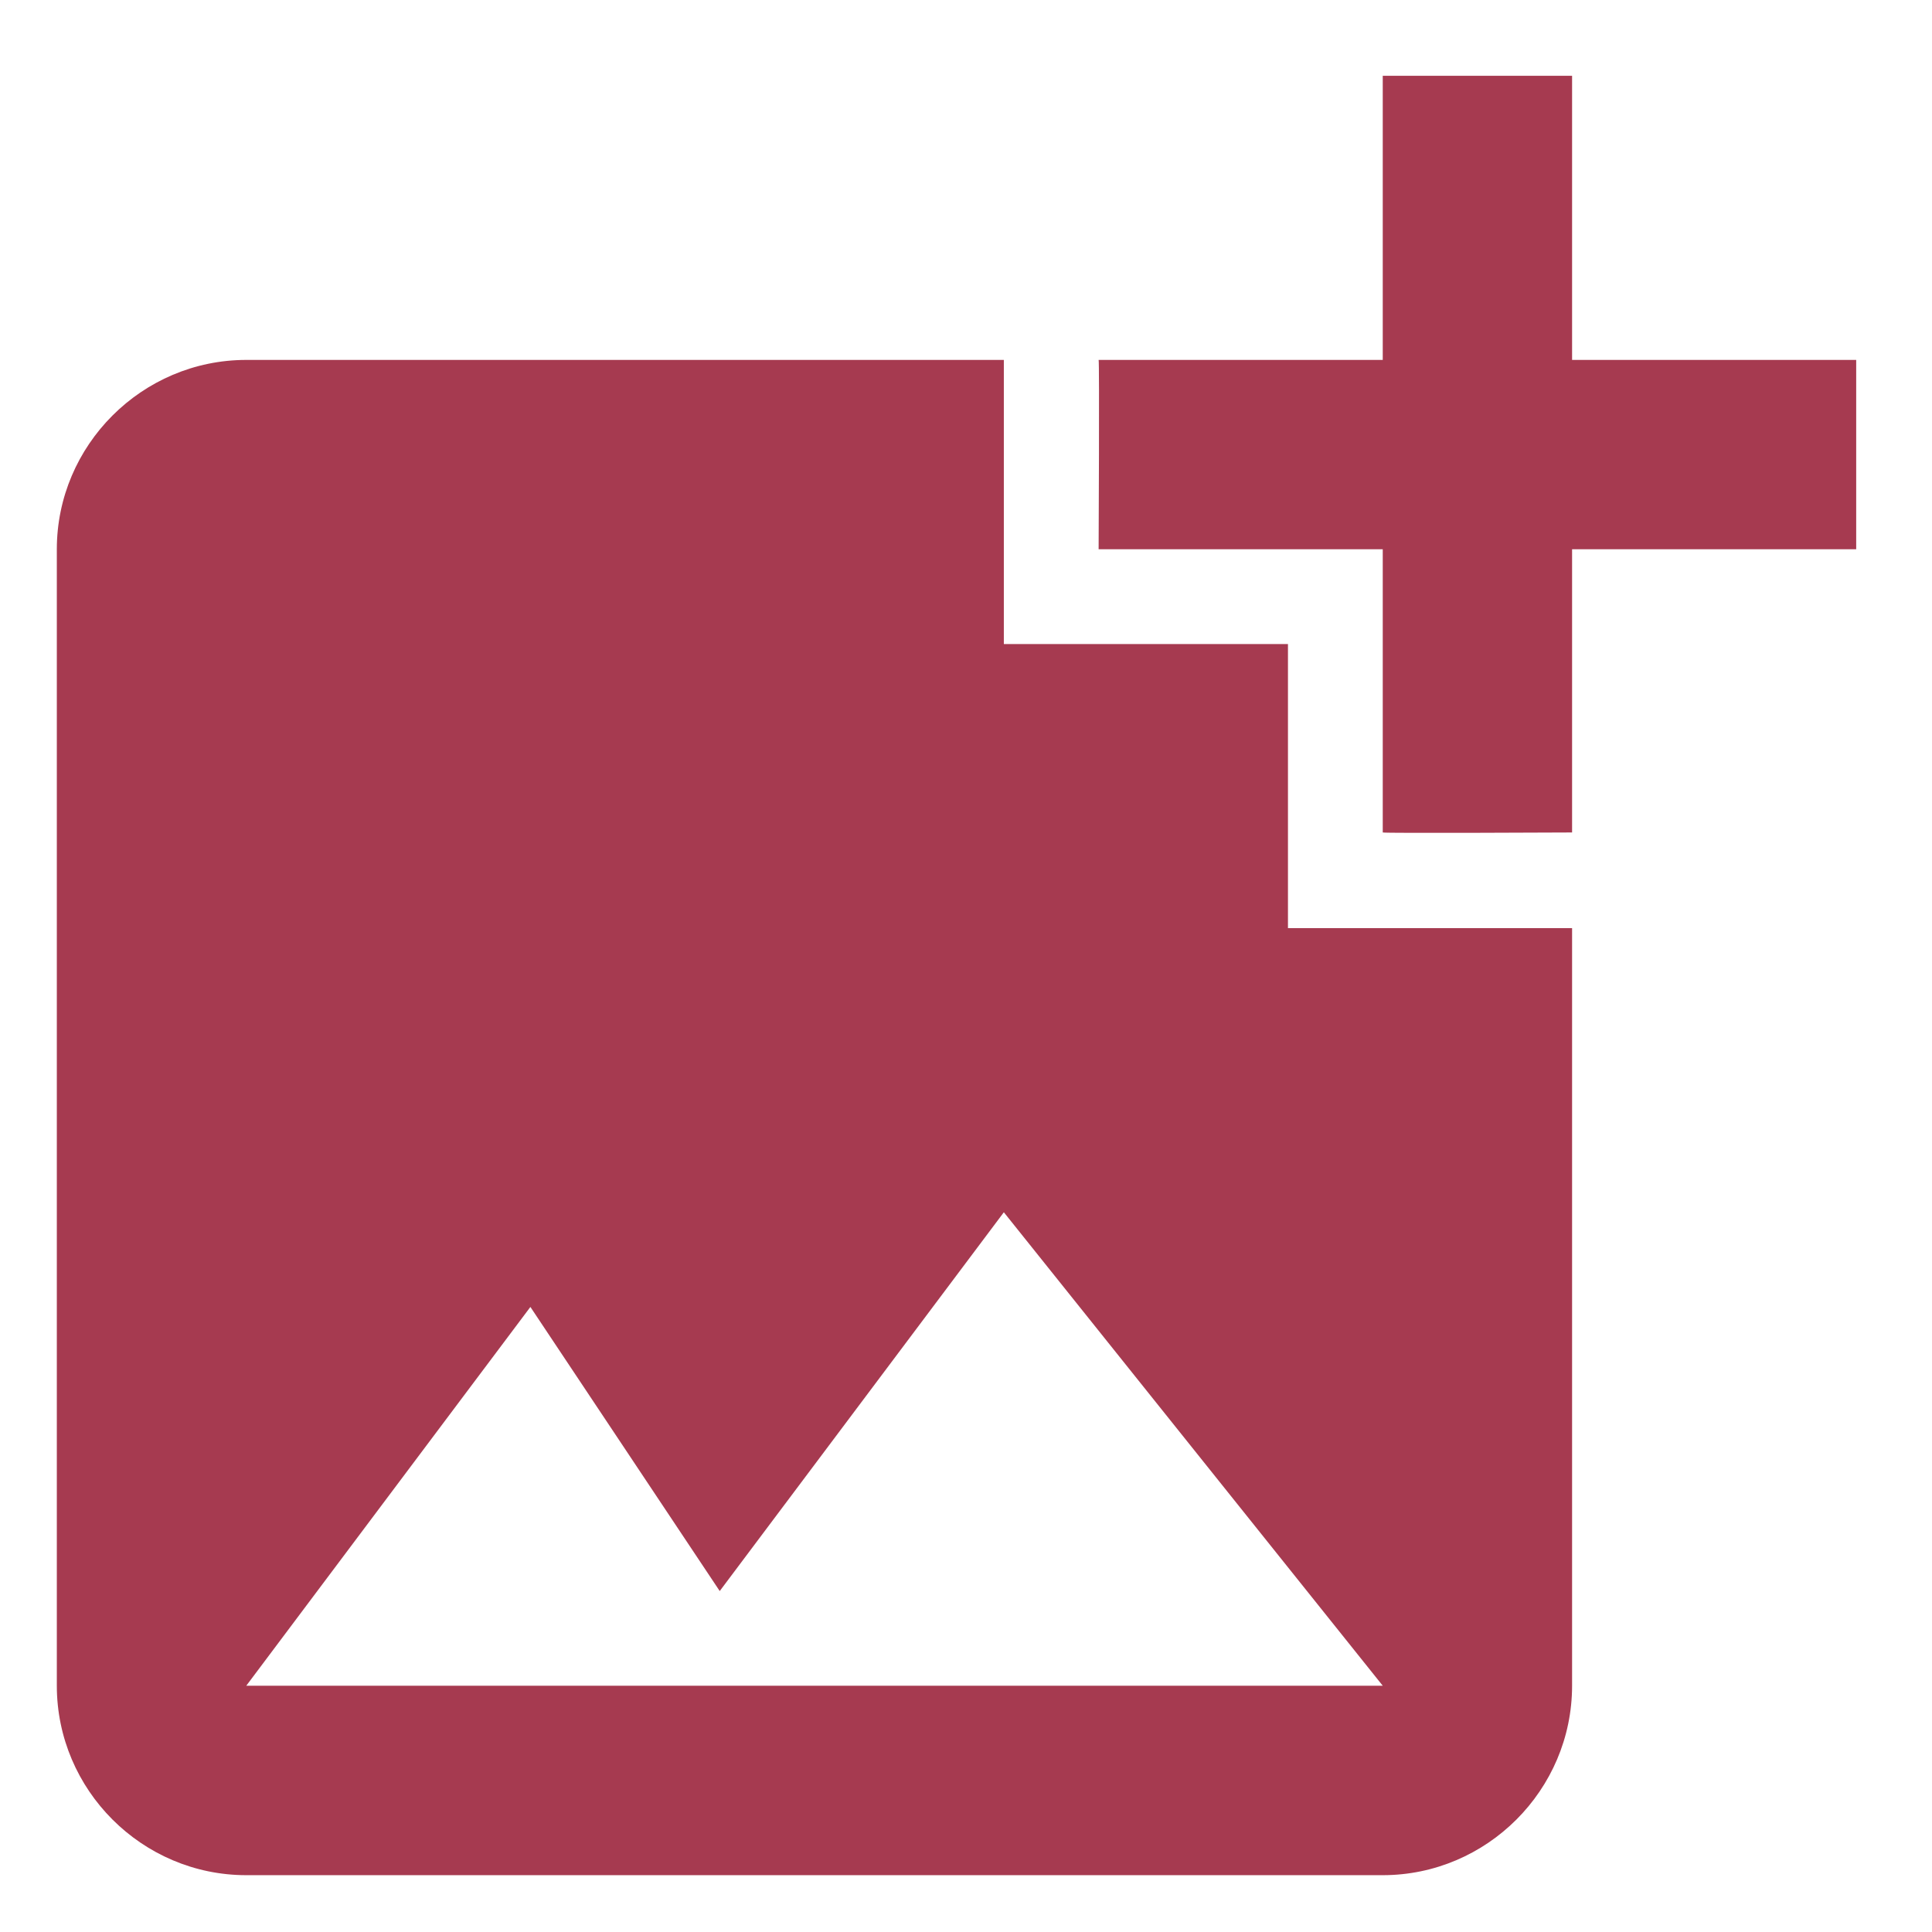
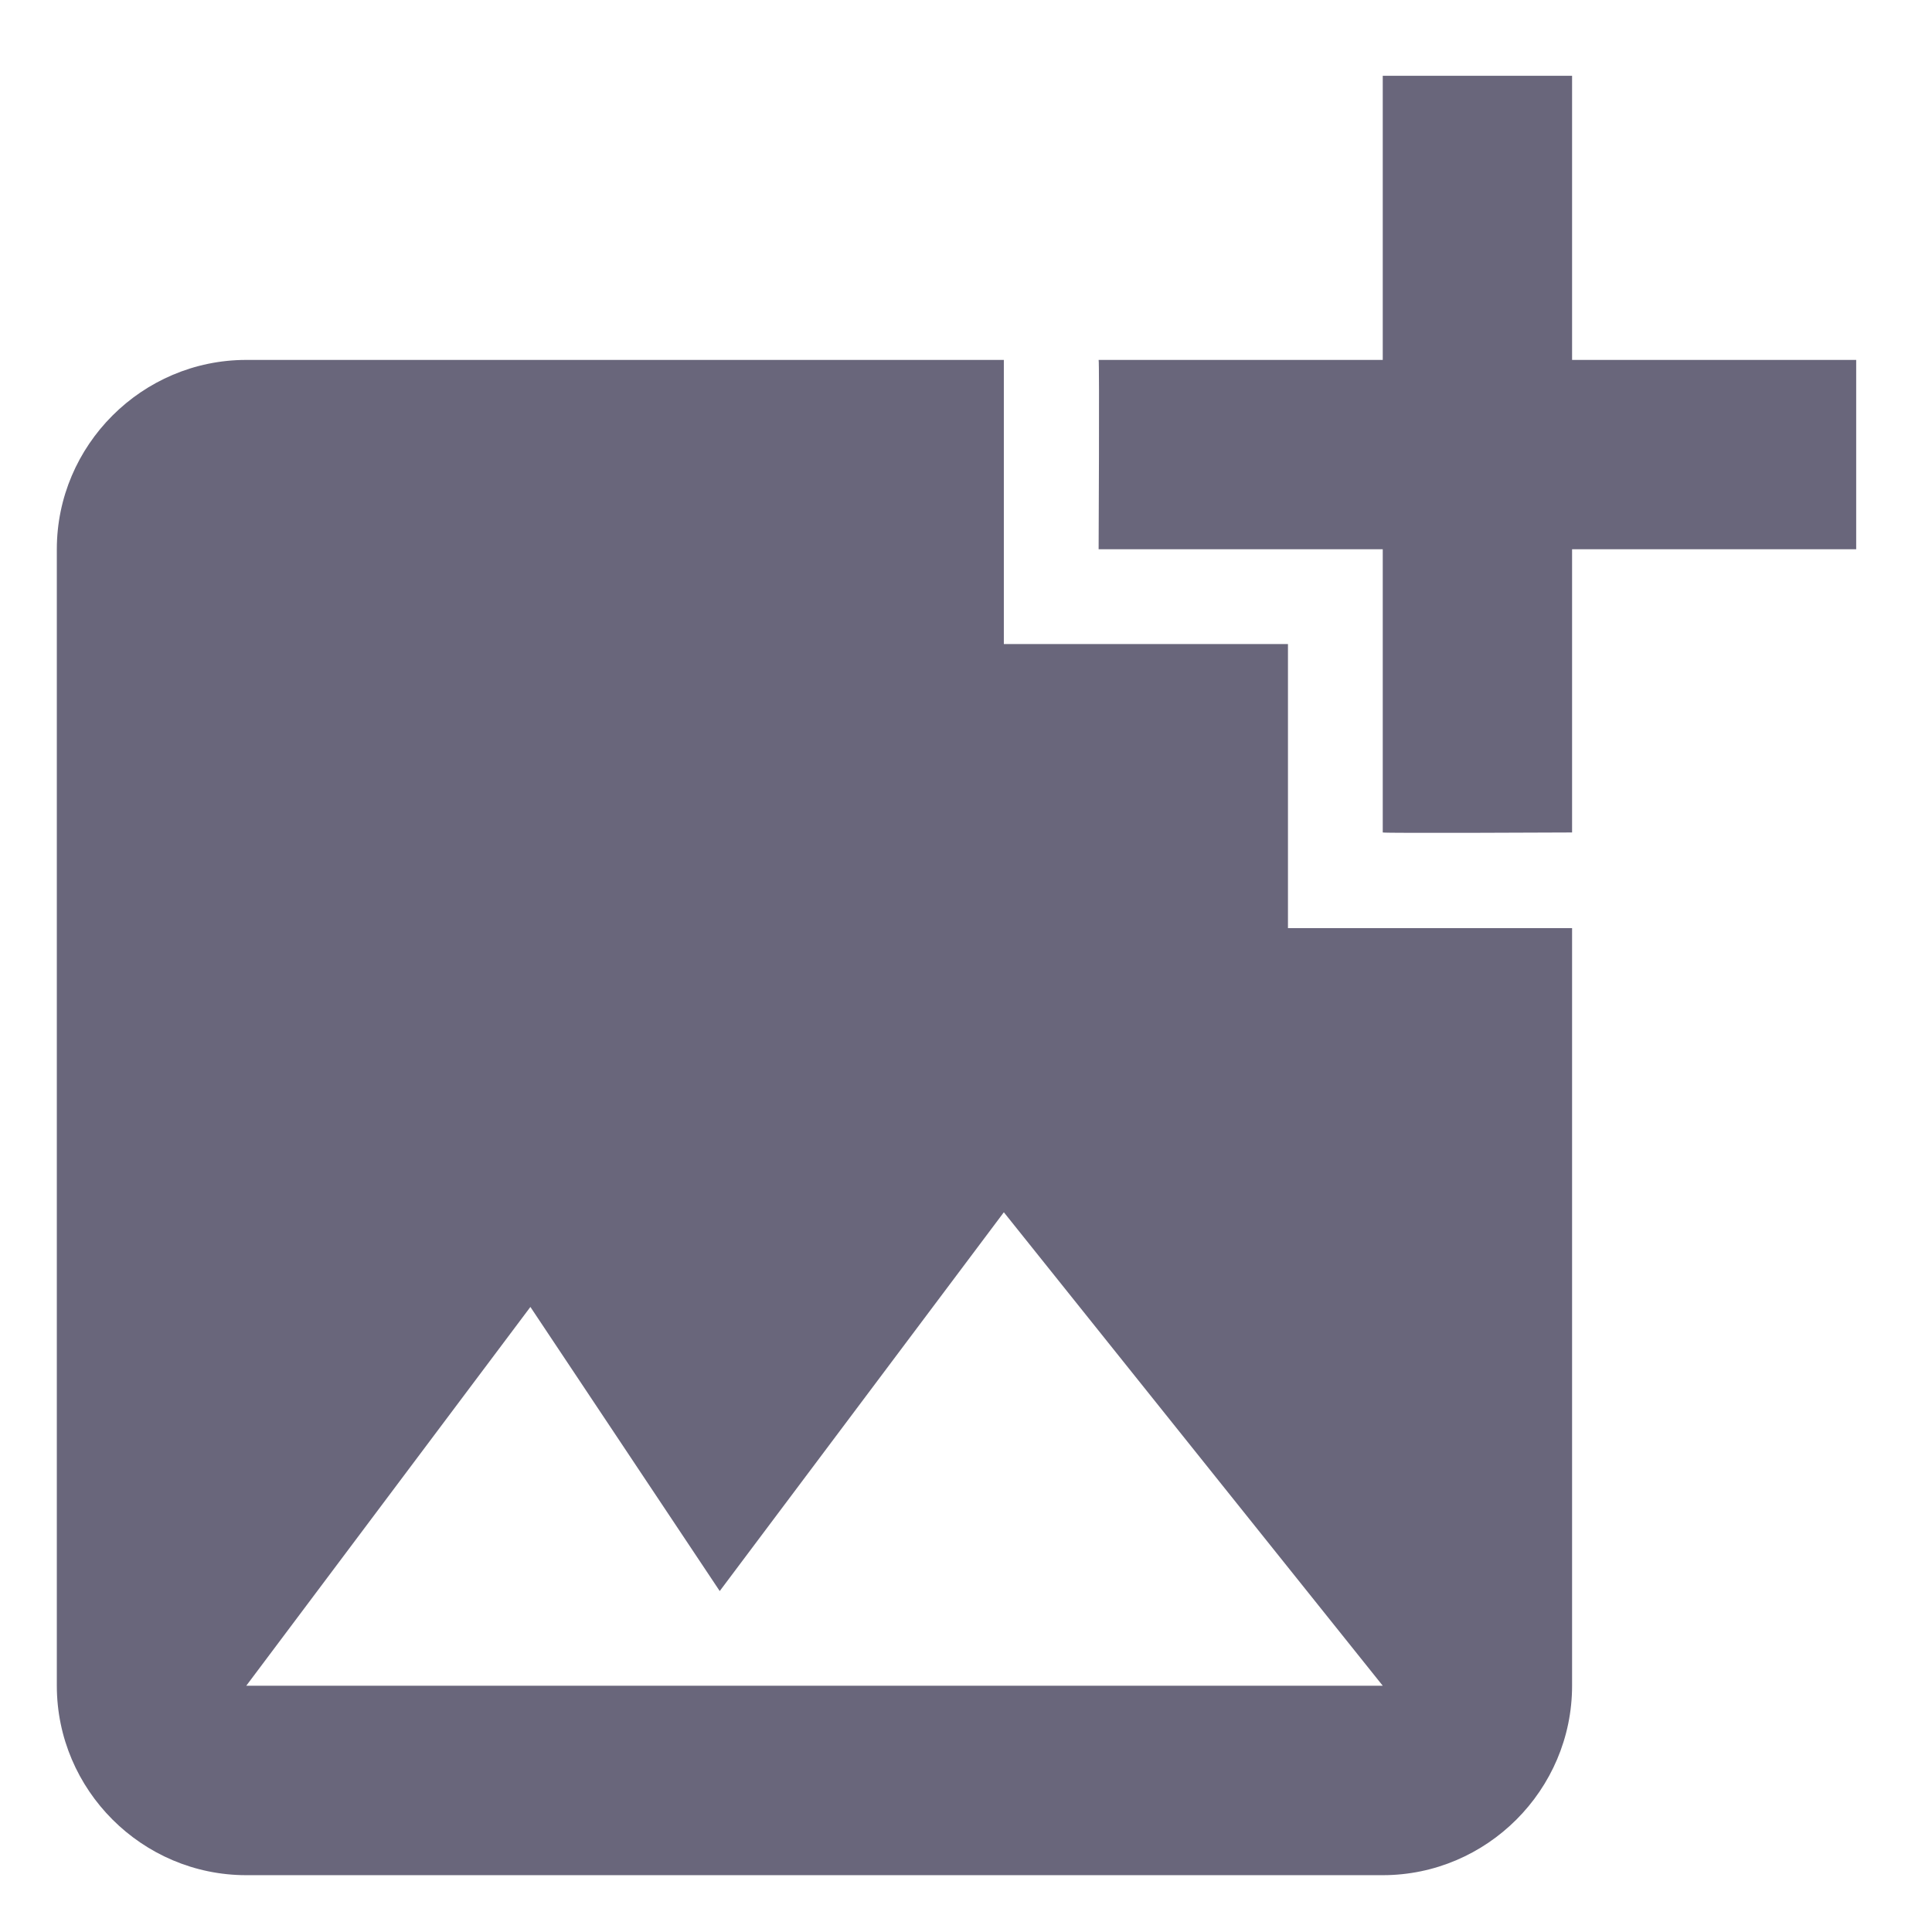
<svg xmlns="http://www.w3.org/2000/svg" width="17" height="17" viewBox="0 0 17 17" fill="none">
-   <path d="M13.833 4.833V7.325C13.833 7.325 12.175 7.333 12.167 7.325V4.833H9.667C9.667 4.833 9.675 3.175 9.667 3.167H12.167V0.667H13.833V3.167H16.333V4.833H13.833ZM11.333 8.167V5.667H8.833V3.167H2.167C1.25 3.167 0.5 3.917 0.5 4.833V14.833C0.5 15.75 1.25 16.5 2.167 16.5H12.167C13.083 16.5 13.833 15.75 13.833 14.833V8.167H11.333ZM2.167 14.833L4.667 11.5L6.333 14L8.833 10.667L12.167 14.833H2.167Z" fill="#A63A50" />
+   <path d="M13.833 4.833V7.325C13.833 7.325 12.175 7.333 12.167 7.325V4.833H9.667C9.667 4.833 9.675 3.175 9.667 3.167H12.167V0.667H13.833V3.167H16.333V4.833H13.833ZM11.333 8.167V5.667H8.833V3.167H2.167C1.25 3.167 0.5 3.917 0.5 4.833V14.833C0.5 15.75 1.25 16.5 2.167 16.5H12.167C13.083 16.5 13.833 15.75 13.833 14.833V8.167H11.333ZM2.167 14.833L4.667 11.5L6.333 14L8.833 10.667L12.167 14.833H2.167Z" fill="#69667B" />
</svg>
